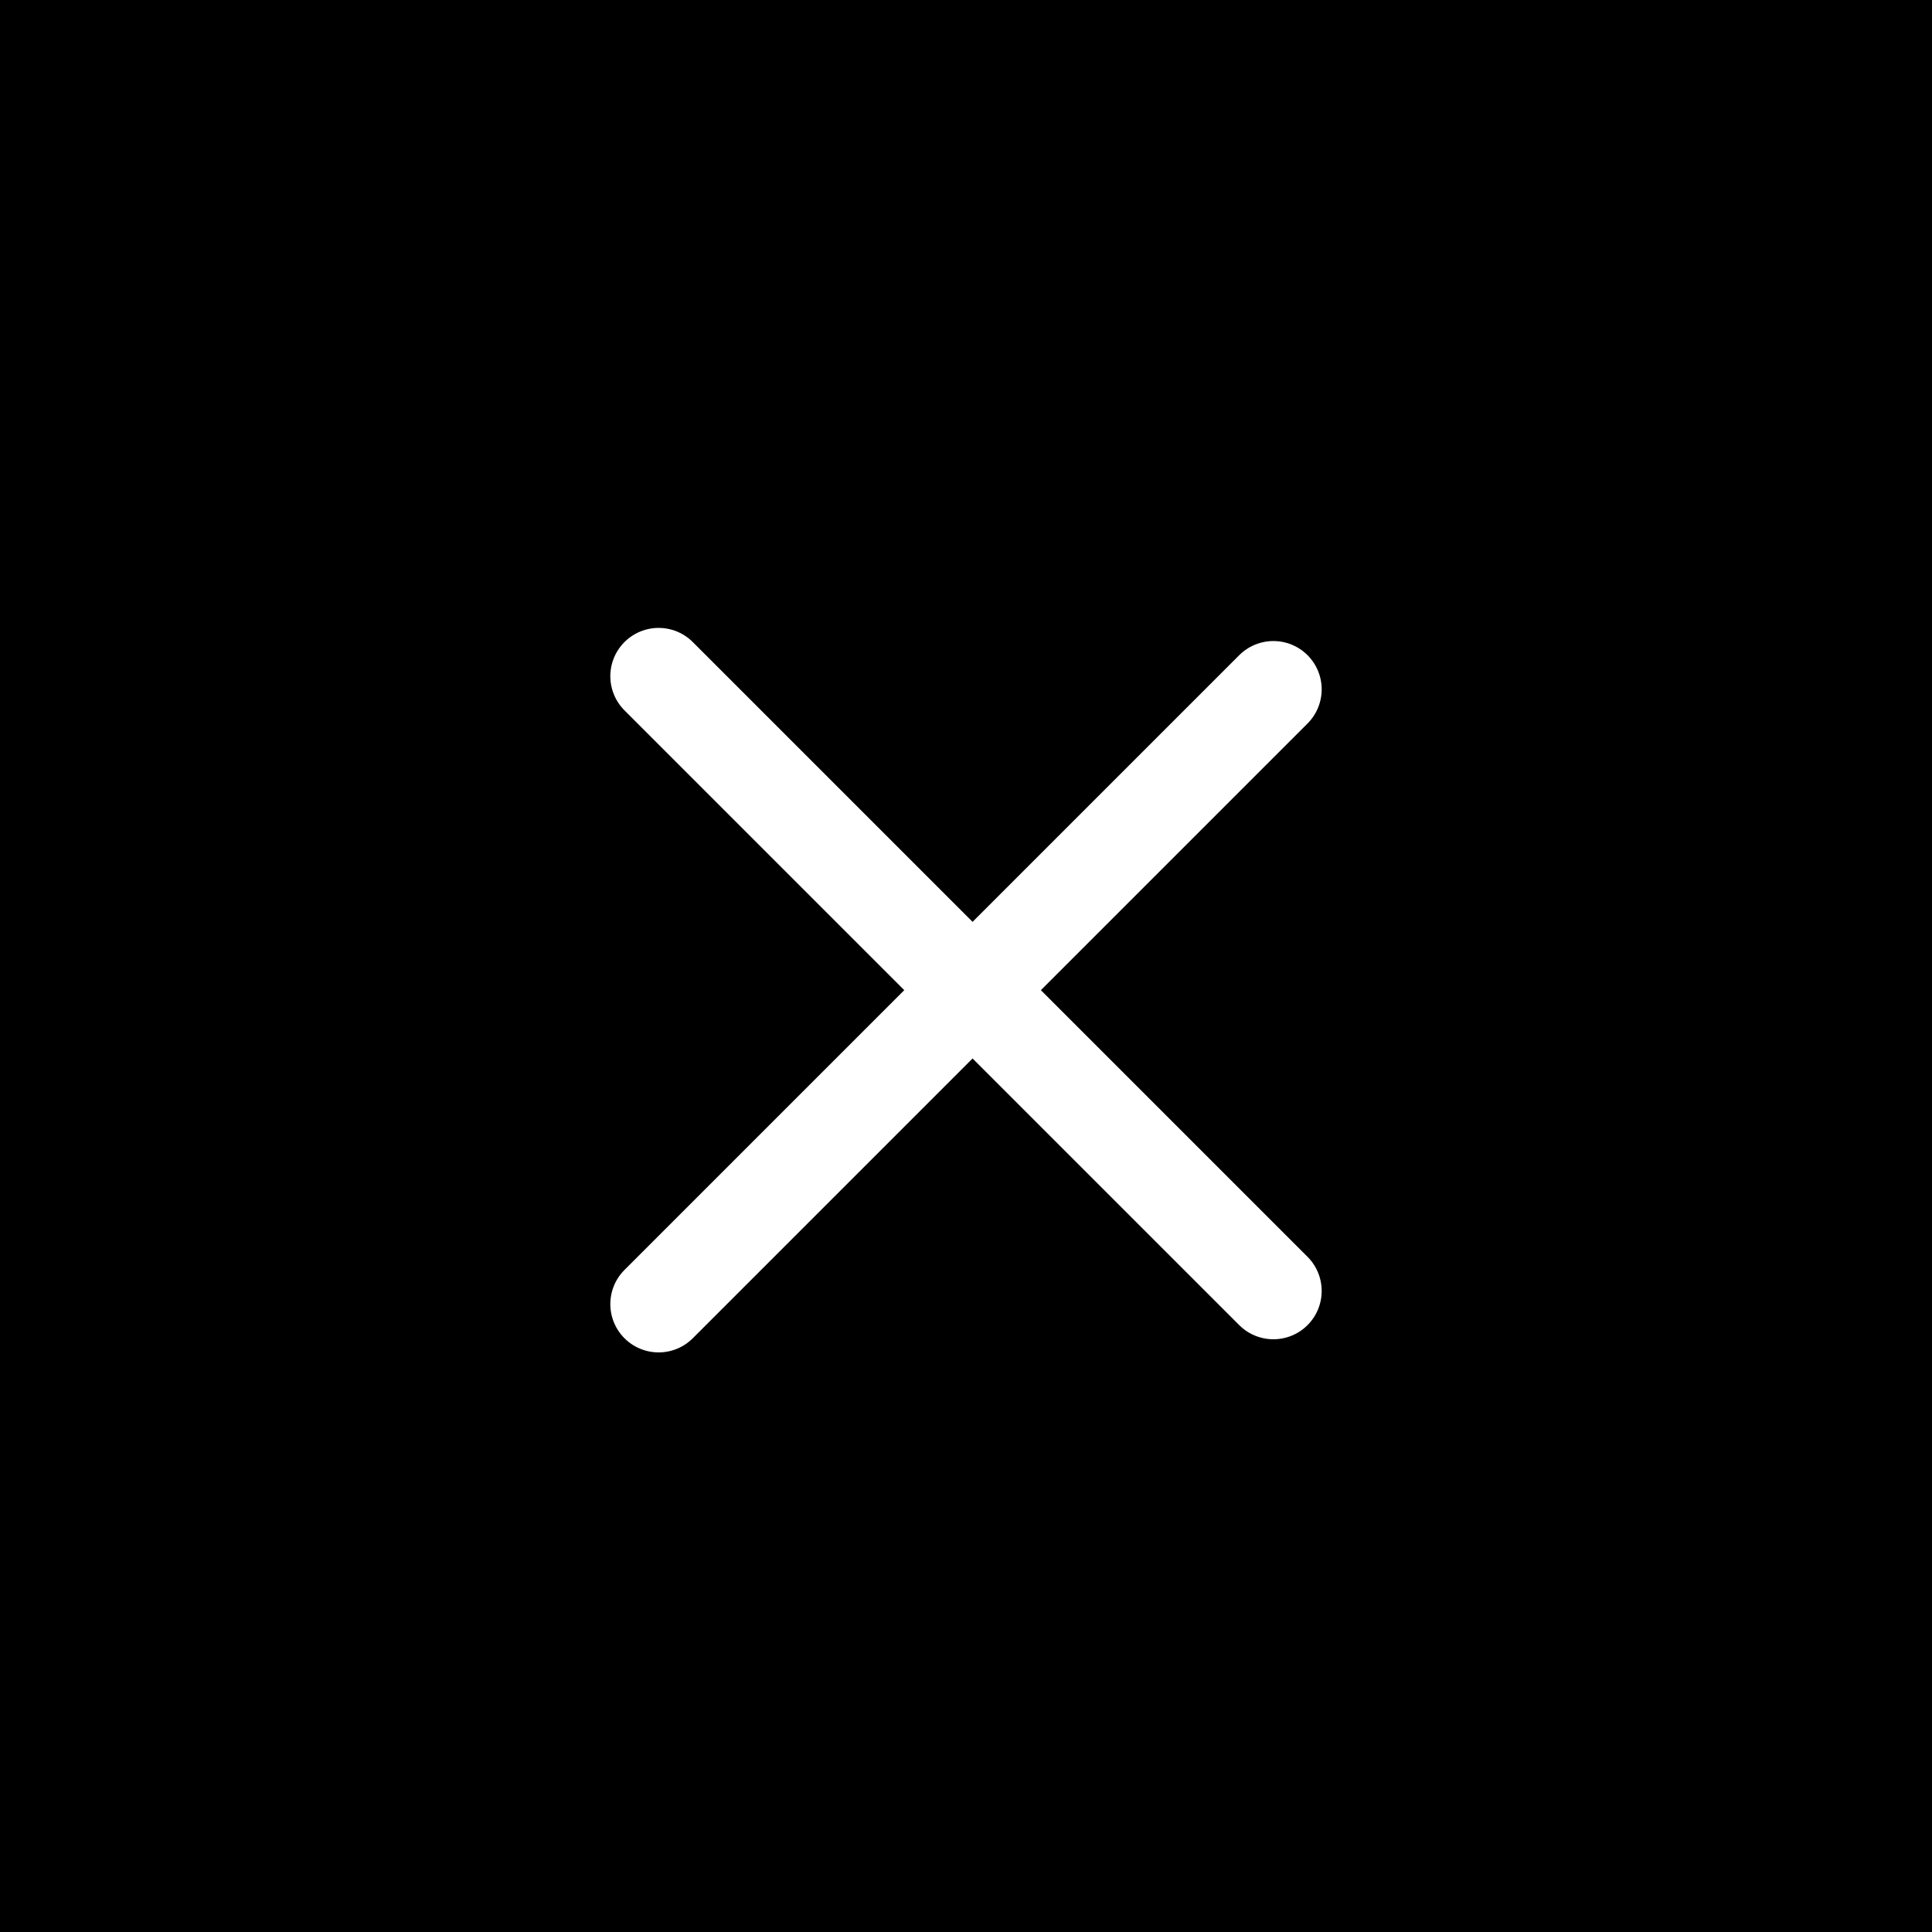
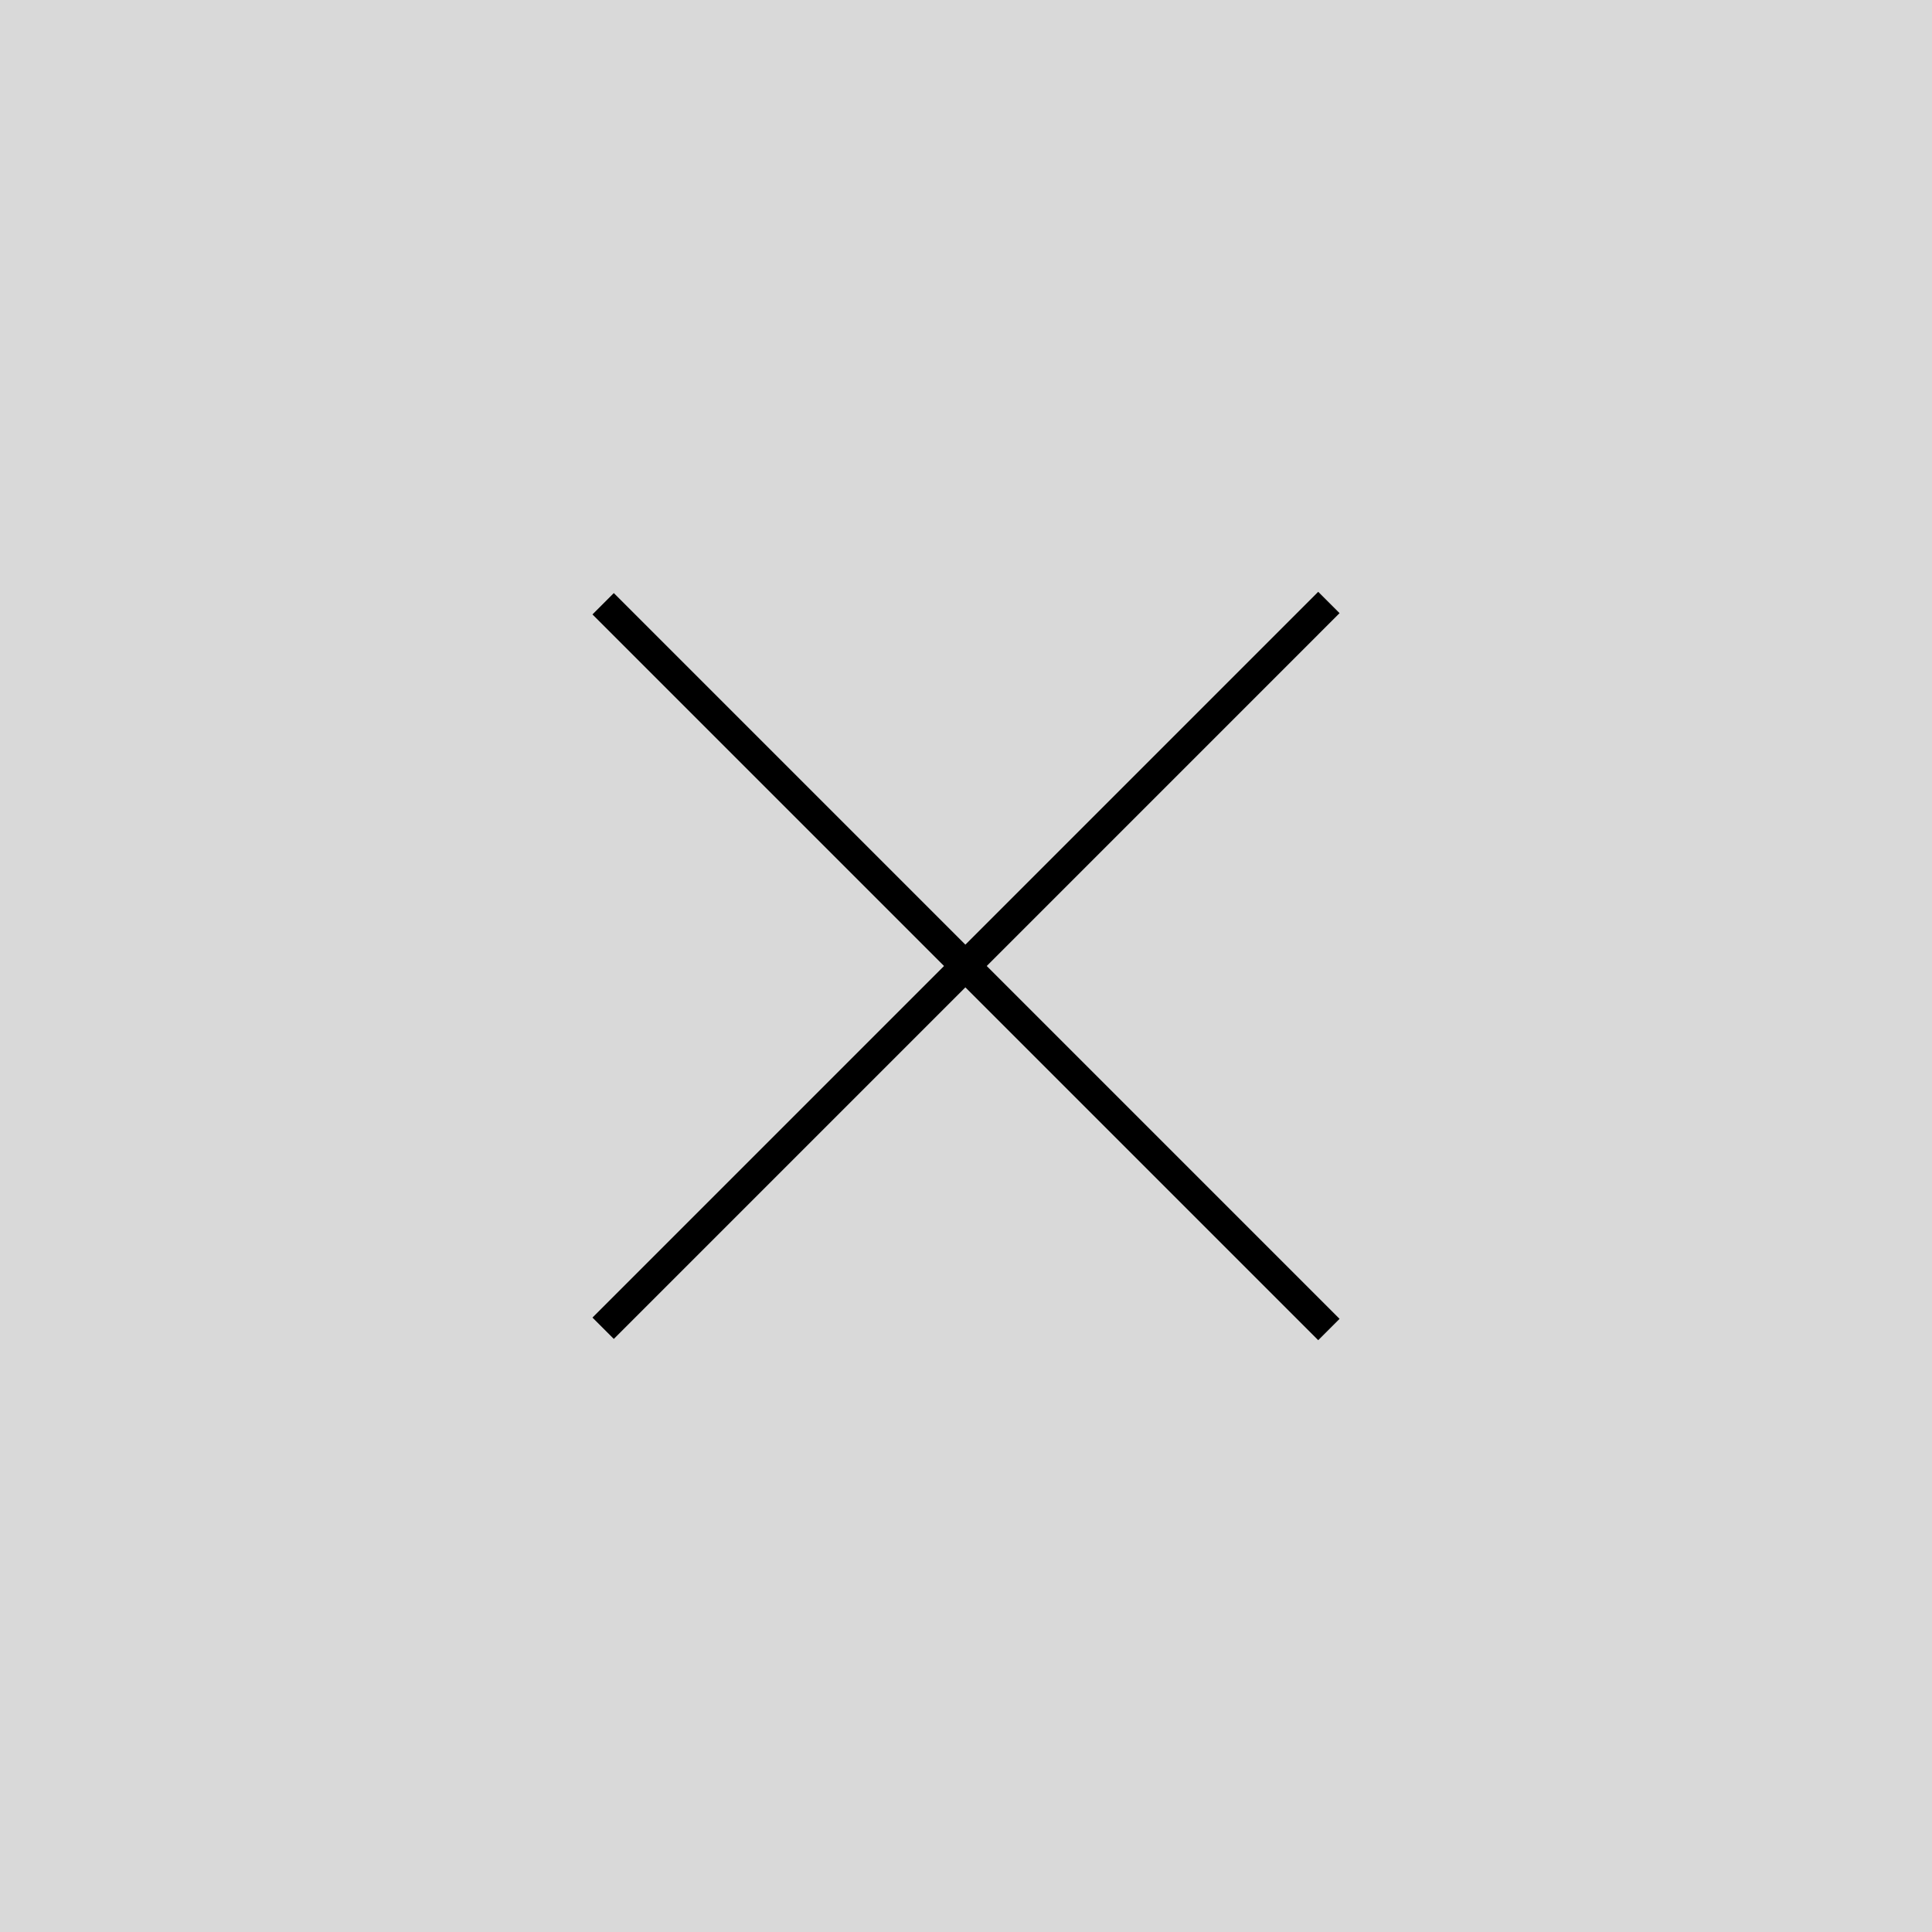
- <svg xmlns="http://www.w3.org/2000/svg" width="40" height="40" viewBox="0 0 40 40" fill="none">
-   <rect width="40" height="40" fill="black" />
-   <path d="M26.364 26.728C17.217 17.581 14.068 14.431 13.636 14" stroke="white" stroke-width="2" stroke-linecap="round" />
-   <path d="M26.364 14.272C17.217 23.419 14.068 26.569 13.636 27" stroke="white" stroke-width="2" stroke-linecap="round" />
+ <svg xmlns="http://www.w3.org/2000/svg" width="64" height="64" viewBox="0 0 64 64" fill="none">
+   <rect width="64" height="64" fill="#D9D9D9" />
+   <path d="M19.98 20L44.021 44.042" stroke="black" />
+   <path d="M19.98 44L44.021 19.958" stroke="black" />
</svg>
